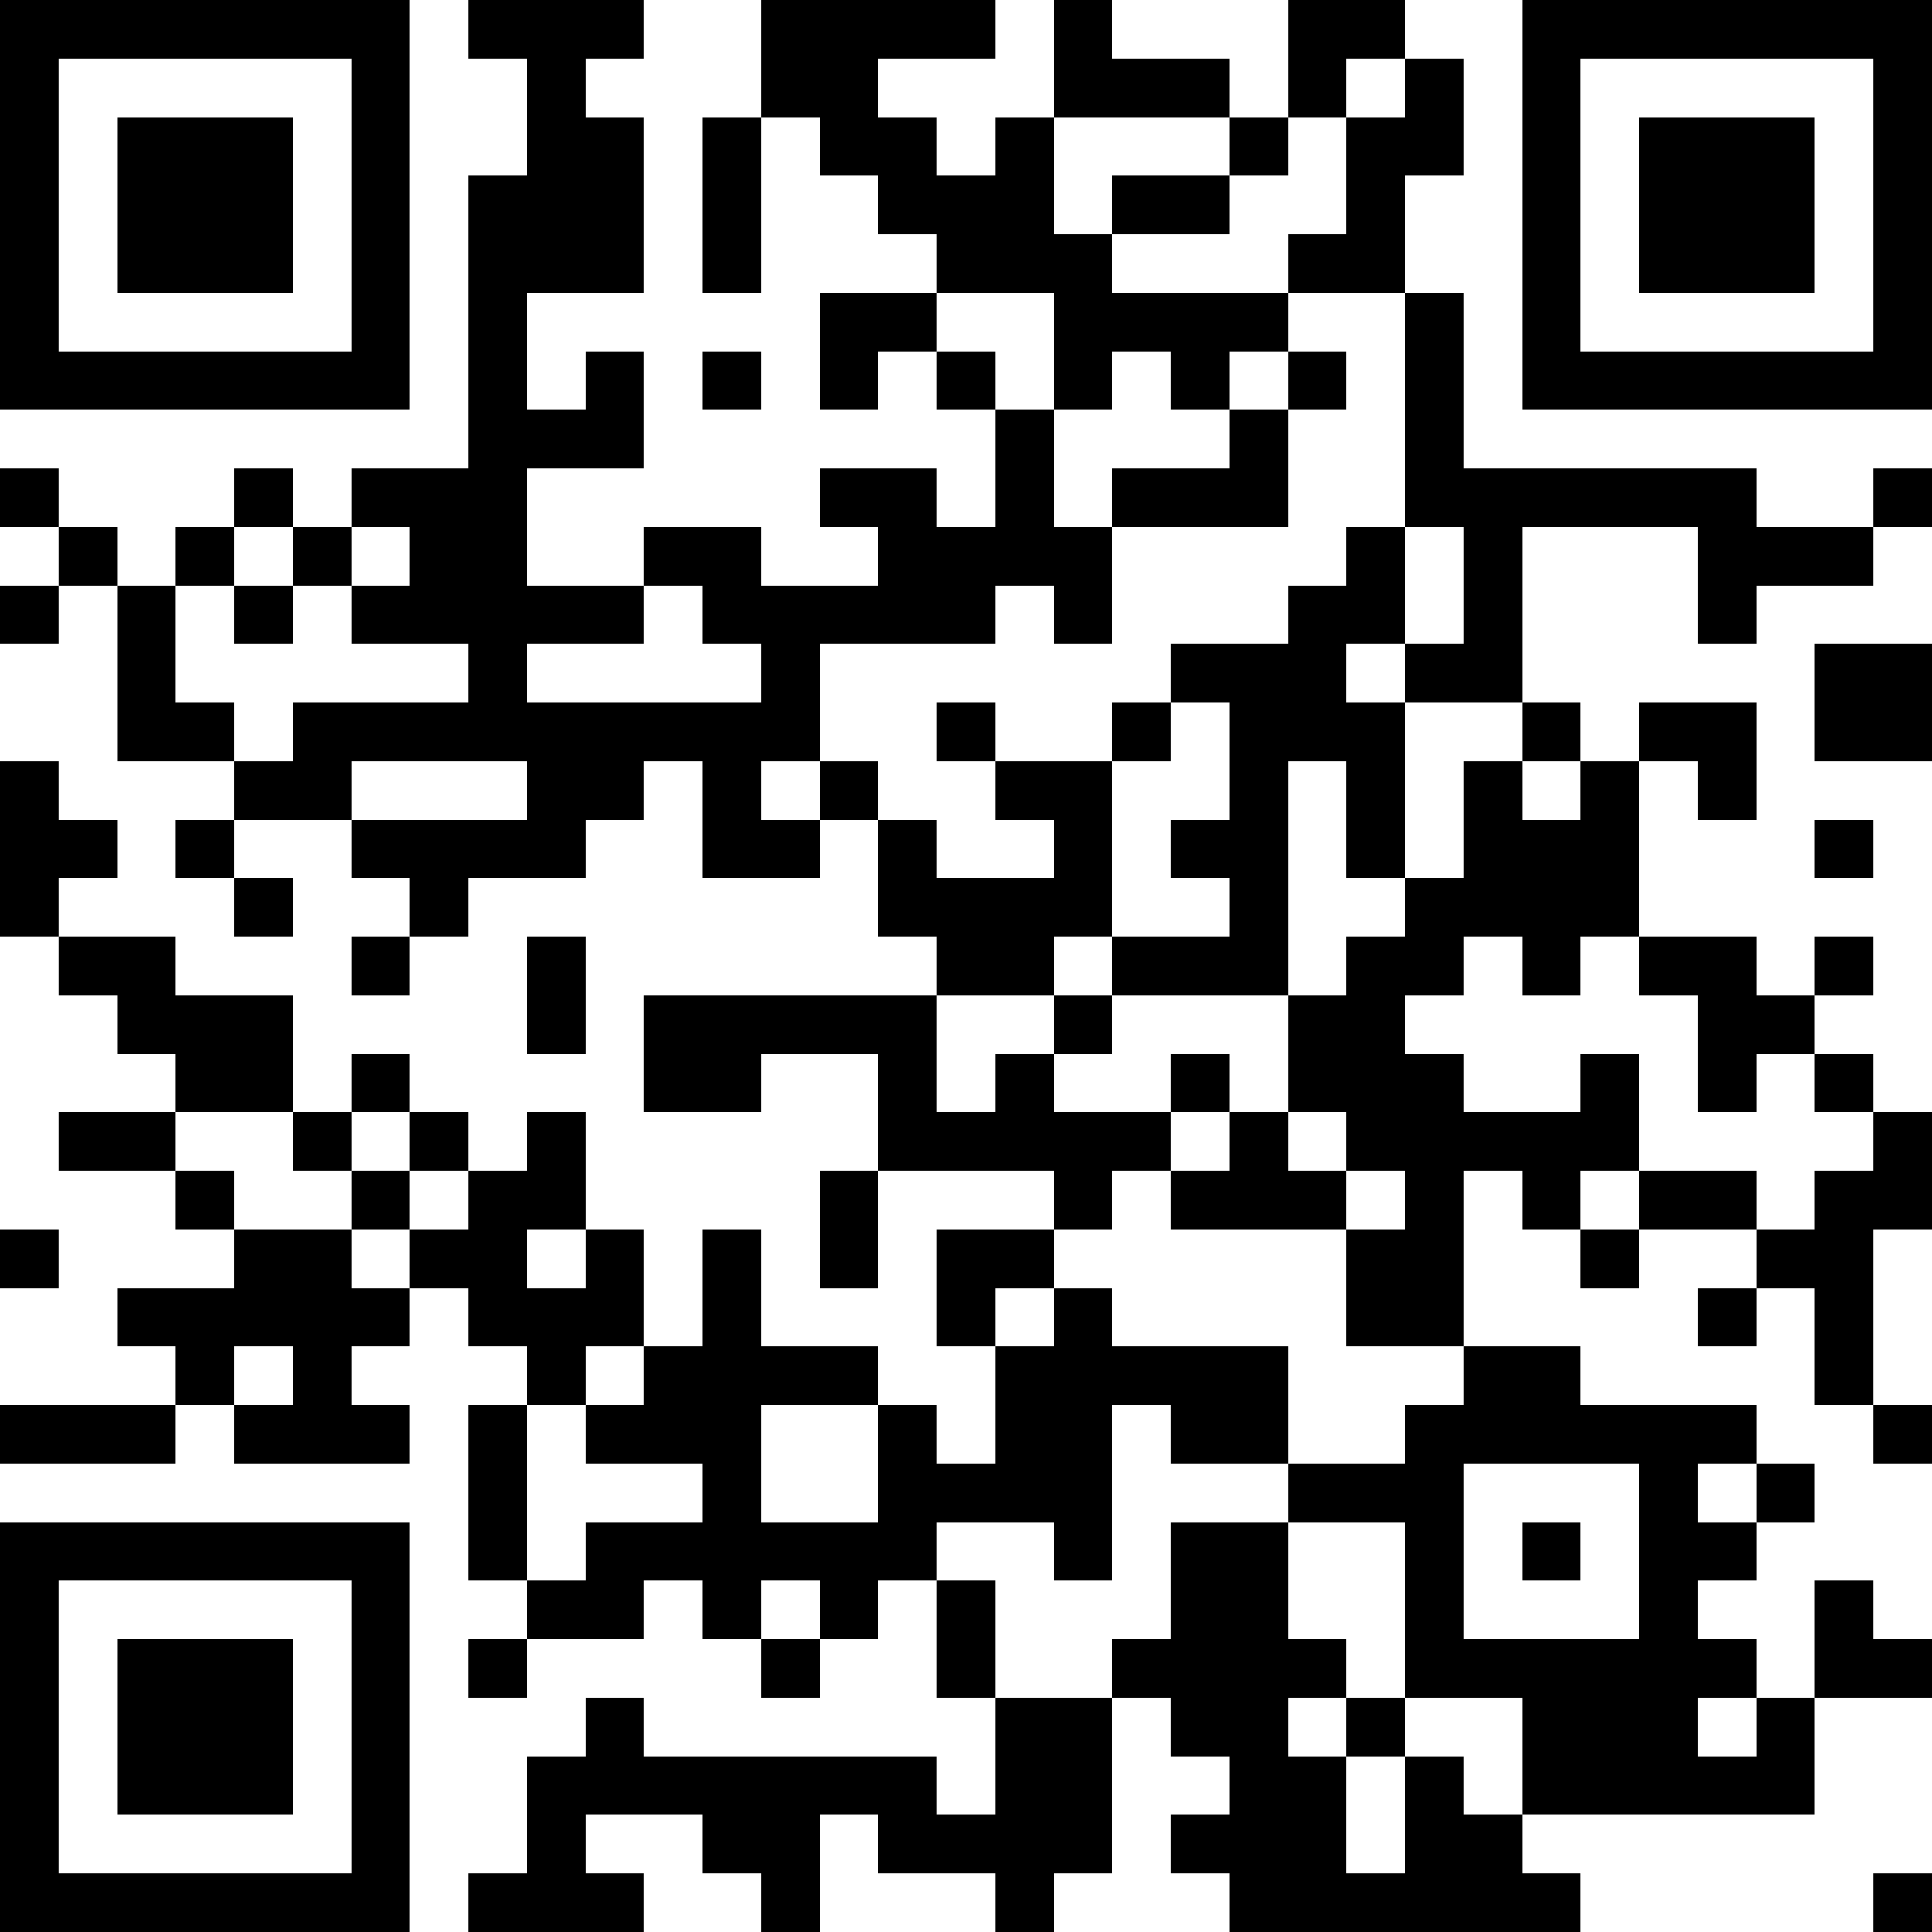
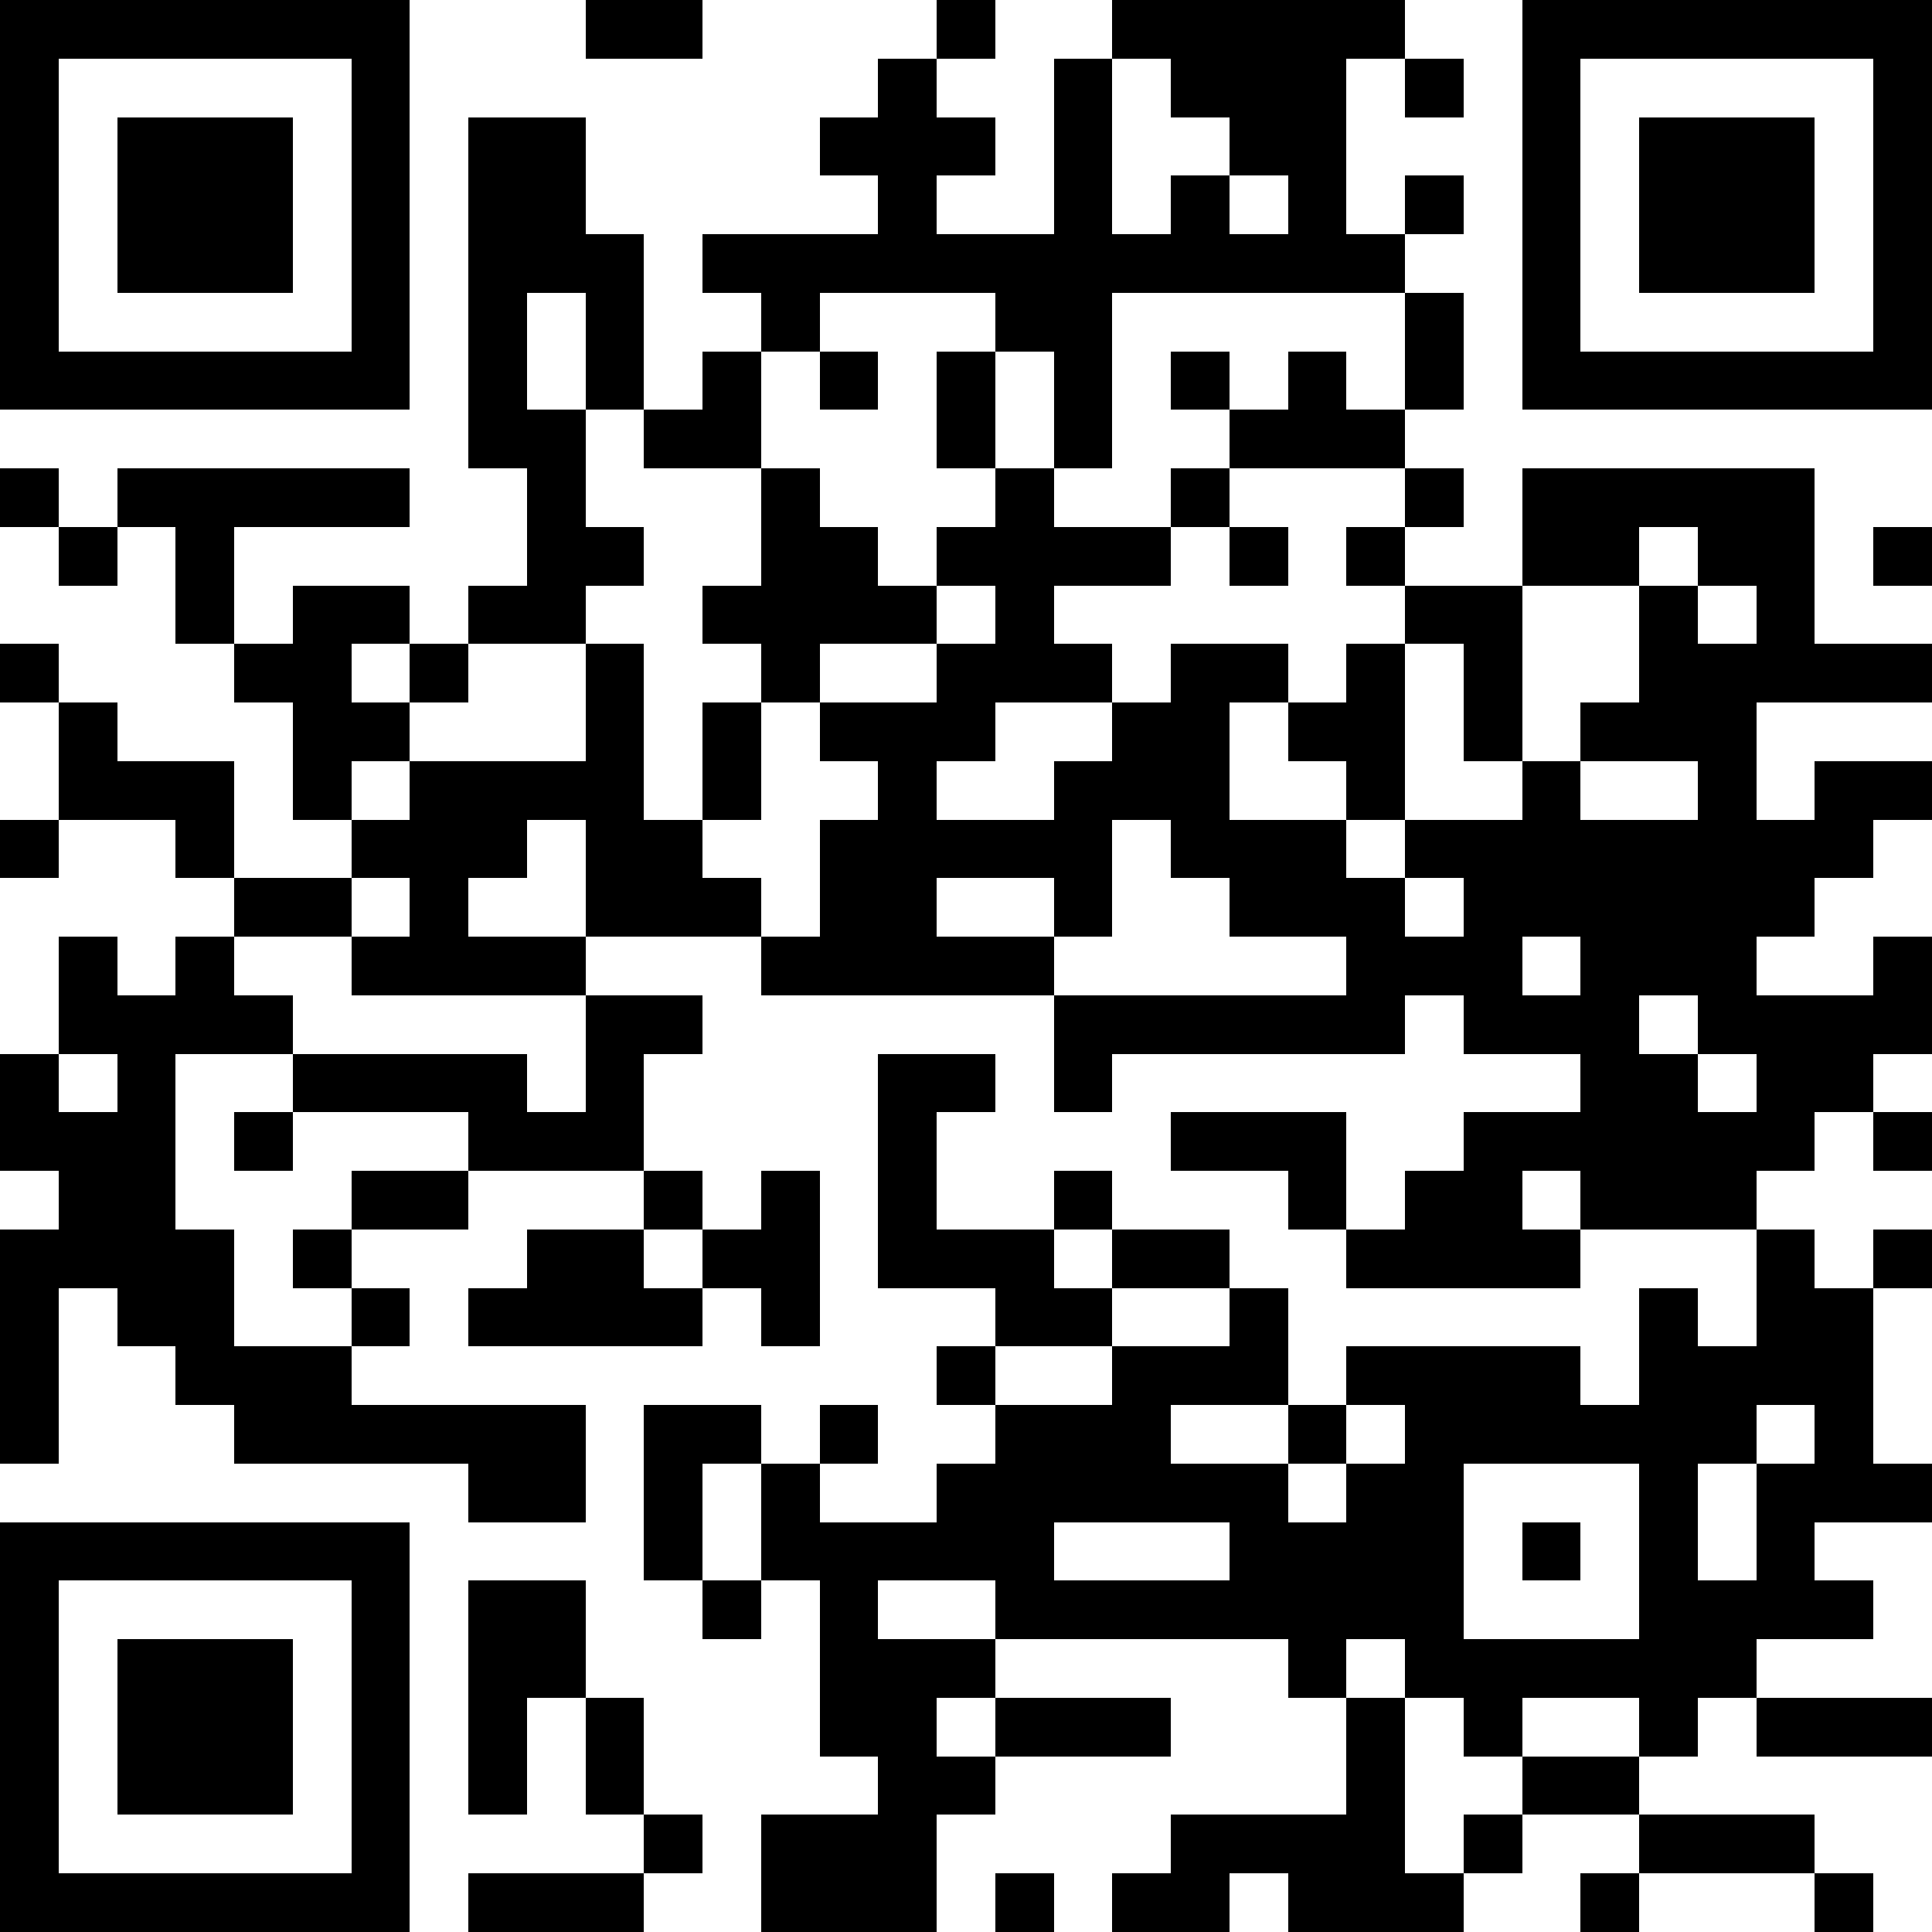
<svg xmlns="http://www.w3.org/2000/svg" viewBox="0 0 33 33" shape-rendering="crispEdges">
  <path fill="#ffffff" d="M0 0h33v33H0z" />
-   <path stroke="#000000" d="M0 0.5h7m1 0h3m2 0h4m1 0h1m3 0h2m2 0h7M0 1.5h1m5 0h1m2 0h1m3 0h2m3 0h3m1 0h1m1 0h1m1 0h1m5 0h1M0 2.5h1m1 0h3m1 0h1m2 0h2m1 0h1m1 0h2m1 0h1m3 0h1m1 0h2m1 0h1m1 0h3m1 0h1M0 3.5h1m1 0h3m1 0h1m1 0h3m1 0h1m2 0h3m1 0h2m2 0h1m2 0h1m1 0h3m1 0h1M0 4.5h1m1 0h3m1 0h1m1 0h3m1 0h1m3 0h3m3 0h2m2 0h1m1 0h3m1 0h1M0 5.5h1m5 0h1m1 0h1m5 0h2m2 0h4m2 0h1m1 0h1m5 0h1M0 6.5h7m1 0h1m1 0h1m1 0h1m1 0h1m1 0h1m1 0h1m1 0h1m1 0h1m1 0h1m1 0h7M8 7.5h3m6 0h1m3 0h1m2 0h1M0 8.5h1m3 0h1m1 0h3m5 0h2m1 0h1m1 0h3m2 0h6m2 0h1M1 9.5h1m1 0h1m1 0h1m1 0h2m2 0h2m2 0h4m4 0h1m1 0h1m3 0h3M0 10.5h1m1 0h1m1 0h1m1 0h5m1 0h5m1 0h1m3 0h2m1 0h1m3 0h1M2 11.5h1m5 0h1m4 0h1m6 0h3m1 0h2m5 0h2M2 12.5h2m1 0h9m2 0h1m2 0h1m1 0h3m2 0h1m1 0h2m1 0h2M0 13.5h1m3 0h2m3 0h2m1 0h1m1 0h1m2 0h2m2 0h1m1 0h1m1 0h1m1 0h1m1 0h1M0 14.5h2m1 0h1m2 0h4m2 0h2m1 0h1m2 0h1m1 0h2m1 0h1m1 0h3m3 0h1M0 15.5h1m3 0h1m2 0h1m7 0h4m2 0h1m2 0h4M1 16.5h2m3 0h1m2 0h1m6 0h2m1 0h3m1 0h2m1 0h1m1 0h2m1 0h1M2 17.5h3m4 0h1m1 0h5m2 0h1m3 0h2m5 0h2M3 18.5h2m1 0h1m4 0h2m2 0h1m1 0h1m2 0h1m1 0h3m2 0h1m1 0h1m1 0h1M1 19.5h2m2 0h1m1 0h1m1 0h1m5 0h5m1 0h1m1 0h5m4 0h1M3 20.5h1m2 0h1m1 0h2m4 0h1m3 0h1m1 0h3m1 0h1m1 0h1m1 0h2m1 0h2M0 21.5h1m3 0h2m1 0h2m1 0h1m1 0h1m1 0h1m1 0h2m5 0h2m2 0h1m2 0h2M2 22.5h5m1 0h3m1 0h1m3 0h1m1 0h1m4 0h2m4 0h1m1 0h1M3 23.5h1m1 0h1m3 0h1m1 0h4m2 0h5m3 0h2m4 0h1M0 24.5h3m1 0h3m1 0h1m1 0h3m2 0h1m1 0h2m1 0h2m2 0h6m2 0h1M8 25.5h1m3 0h1m2 0h4m3 0h3m3 0h1m1 0h1M0 26.5h7m1 0h1m1 0h6m2 0h1m1 0h2m2 0h1m1 0h1m1 0h2M0 27.5h1m5 0h1m2 0h2m1 0h1m1 0h1m1 0h1m3 0h2m2 0h1m3 0h1m2 0h1M0 28.5h1m1 0h3m1 0h1m1 0h1m4 0h1m2 0h1m2 0h4m1 0h6m1 0h2M0 29.5h1m1 0h3m1 0h1m3 0h1m6 0h2m1 0h2m1 0h1m2 0h3m1 0h1M0 30.5h1m1 0h3m1 0h1m2 0h7m1 0h2m2 0h2m1 0h1m1 0h5M0 31.5h1m5 0h1m2 0h1m2 0h2m1 0h4m1 0h3m1 0h2M0 32.5h7m1 0h3m2 0h1m3 0h1m3 0h6m5 0h1" />
+   <path stroke="#000000" d="M0 0.5h7m3 0h2m4 0h1m2 0h5m2 0h7M0 1.5h1m5 0h1m8 0h1m2 0h1m1 0h3m1 0h1m1 0h1m5 0h1M0 2.5h1m1 0h3m1 0h1m1 0h2m4 0h3m1 0h1m2 0h2m3 0h1m1 0h3m1 0h1M0 3.5h1m1 0h3m1 0h1m1 0h2m5 0h1m2 0h1m1 0h1m1 0h1m1 0h1m1 0h1m1 0h3m1 0h1M0 4.5h1m1 0h3m1 0h1m1 0h3m1 0h12m2 0h1m1 0h3m1 0h1M0 5.5h1m5 0h1m1 0h1m1 0h1m2 0h1m3 0h2m5 0h1m1 0h1m5 0h1M0 6.5h7m1 0h1m1 0h1m1 0h1m1 0h1m1 0h1m1 0h1m1 0h1m1 0h1m1 0h1m1 0h7M8 7.5h2m1 0h2m3 0h1m1 0h1m2 0h3M0 8.5h1m1 0h5m2 0h1m3 0h1m3 0h1m2 0h1m3 0h1m1 0h5M1 9.5h1m1 0h1m5 0h2m2 0h2m1 0h4m1 0h1m1 0h1m2 0h2m1 0h2m1 0h1M3 10.5h1m1 0h2m1 0h2m2 0h4m1 0h1m6 0h2m2 0h1m1 0h1M0 11.5h1m3 0h2m1 0h1m2 0h1m2 0h1m2 0h3m1 0h2m1 0h1m1 0h1m2 0h5M1 12.5h1m3 0h2m3 0h1m1 0h1m1 0h3m2 0h2m1 0h2m1 0h1m1 0h3M1 13.5h3m1 0h1m1 0h4m1 0h1m2 0h1m2 0h3m2 0h1m2 0h1m2 0h1m1 0h2M0 14.5h1m2 0h1m2 0h3m1 0h2m2 0h5m1 0h3m1 0h8M4 15.5h2m1 0h1m2 0h3m1 0h2m2 0h1m2 0h3m1 0h6M1 16.5h1m1 0h1m2 0h4m3 0h5m5 0h3m1 0h3m2 0h1M1 17.5h4m5 0h2m6 0h6m1 0h3m1 0h4M0 18.5h1m1 0h1m2 0h4m1 0h1m4 0h2m1 0h1m8 0h2m1 0h2M0 19.5h3m1 0h1m3 0h3m4 0h1m4 0h3m2 0h6m1 0h1M1 20.5h2m3 0h2m3 0h1m1 0h1m1 0h1m2 0h1m3 0h1m1 0h2m1 0h3M0 21.5h4m1 0h1m3 0h2m1 0h2m1 0h3m1 0h2m2 0h4m3 0h1m1 0h1M0 22.5h1m1 0h2m2 0h1m1 0h4m1 0h1m3 0h2m2 0h1m6 0h1m1 0h2M0 23.5h1m2 0h3m10 0h1m2 0h3m1 0h4m1 0h4M0 24.5h1m3 0h6m1 0h2m1 0h1m2 0h3m2 0h1m1 0h6m1 0h1M8 25.5h2m1 0h1m1 0h1m2 0h6m1 0h2m3 0h1m1 0h3M0 26.5h7m4 0h1m1 0h5m3 0h4m1 0h1m1 0h1m1 0h1M0 27.5h1m5 0h1m1 0h2m2 0h1m1 0h1m2 0h8m3 0h4M0 28.5h1m1 0h3m1 0h1m1 0h2m4 0h3m5 0h1m1 0h6M0 29.5h1m1 0h3m1 0h1m1 0h1m1 0h1m3 0h2m1 0h3m3 0h1m1 0h1m2 0h1m1 0h3M0 30.5h1m1 0h3m1 0h1m1 0h1m1 0h1m4 0h2m6 0h1m2 0h2M0 31.5h1m5 0h1m4 0h1m1 0h3m4 0h4m1 0h1m2 0h3M0 32.5h7m1 0h3m2 0h3m1 0h1m1 0h2m1 0h3m2 0h1m3 0h1" />
</svg>
